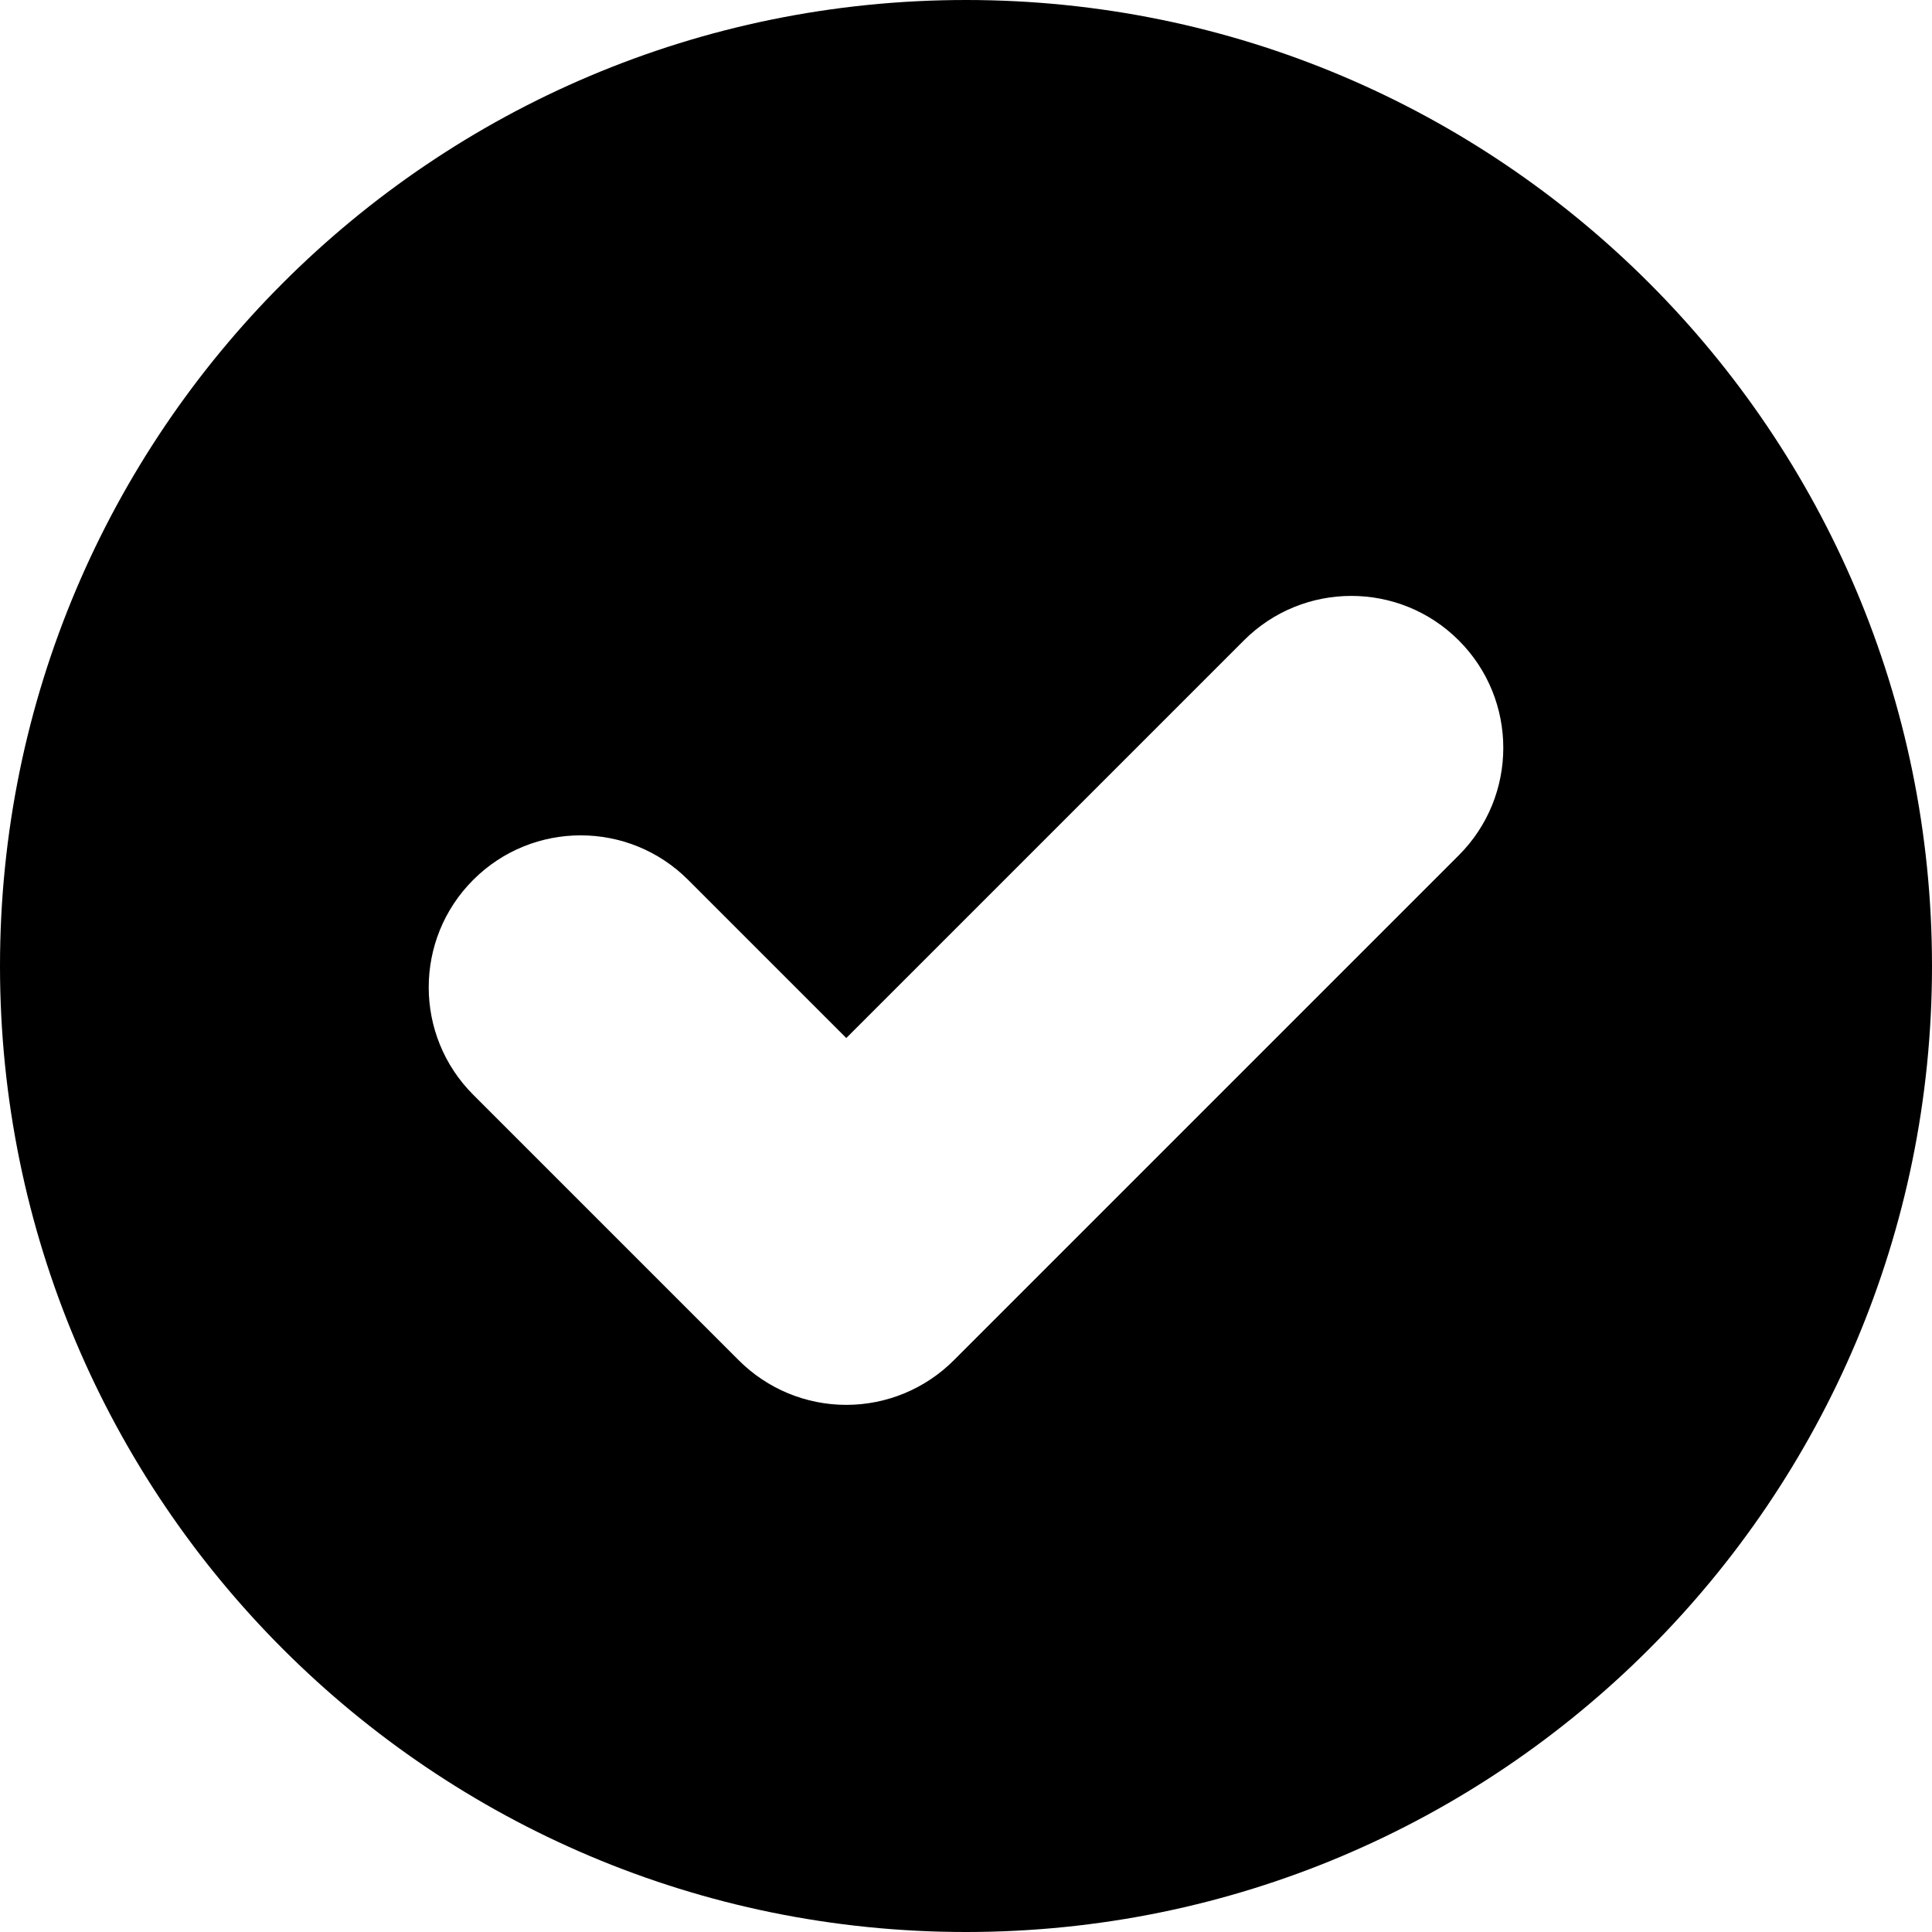
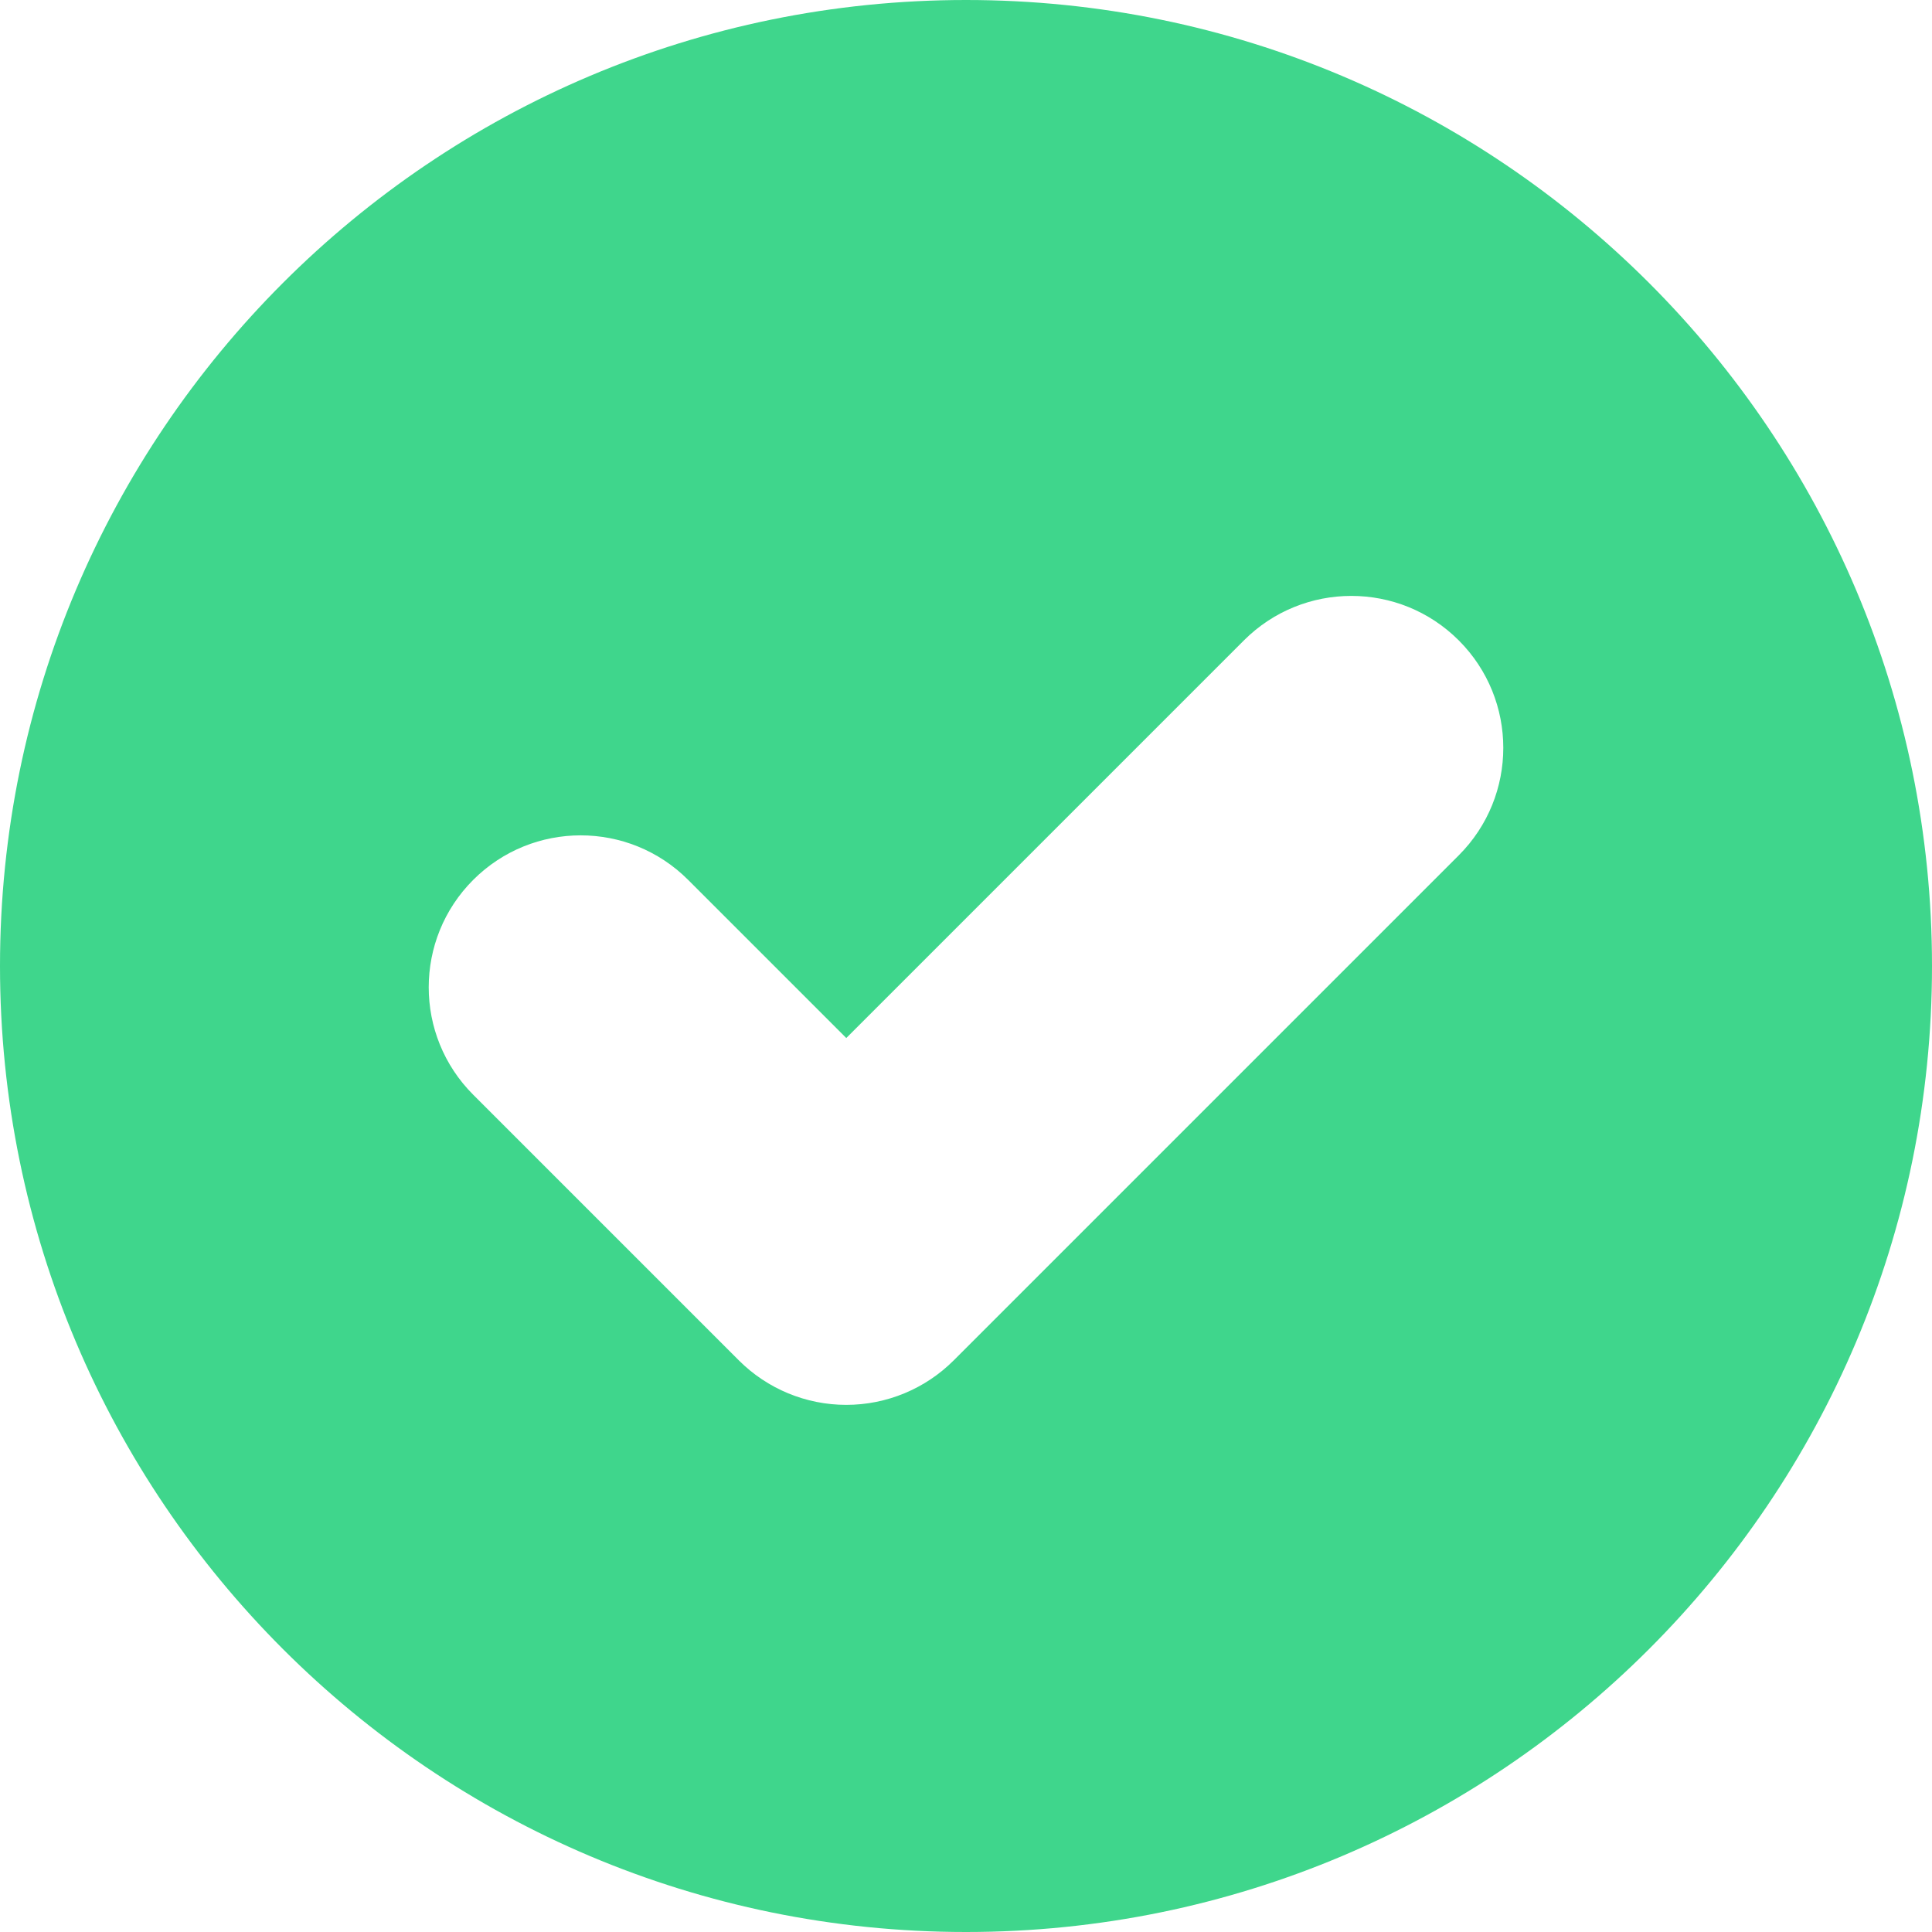
- <svg xmlns="http://www.w3.org/2000/svg" version="1.1" id="Layer_1" x="0px" y="0px" viewBox="0 0 512 512" style="enable-background:new 0 0 512 512;" xml:space="preserve">
+ <svg xmlns="http://www.w3.org/2000/svg" fill="#3FD68C" version="1.1" id="Layer_1" x="0px" y="0px" viewBox="0 0 512 512" style="enable-background:new 0 0 512 512;" xml:space="preserve">
  <g>
    <g>
      <path d="M256,0C114.615,0,0,114.615,0,256s114.615,256,256,256s256-114.615,256-256S397.385,0,256,0z M386.594,226.664    L252.747,360.511c-7.551,7.551-17.795,11.794-28.475,11.794s-20.923-4.243-28.475-11.795l-70.388-70.389    c-15.726-15.726-15.726-41.223,0.001-56.95c15.727-15.725,41.224-15.726,56.95,0.001l41.913,41.915l105.371-105.371    c15.727-15.726,41.223-15.726,56.951,0.001C402.319,185.44,402.319,210.938,386.594,226.664z" />
    </g>
  </g>
</svg>
